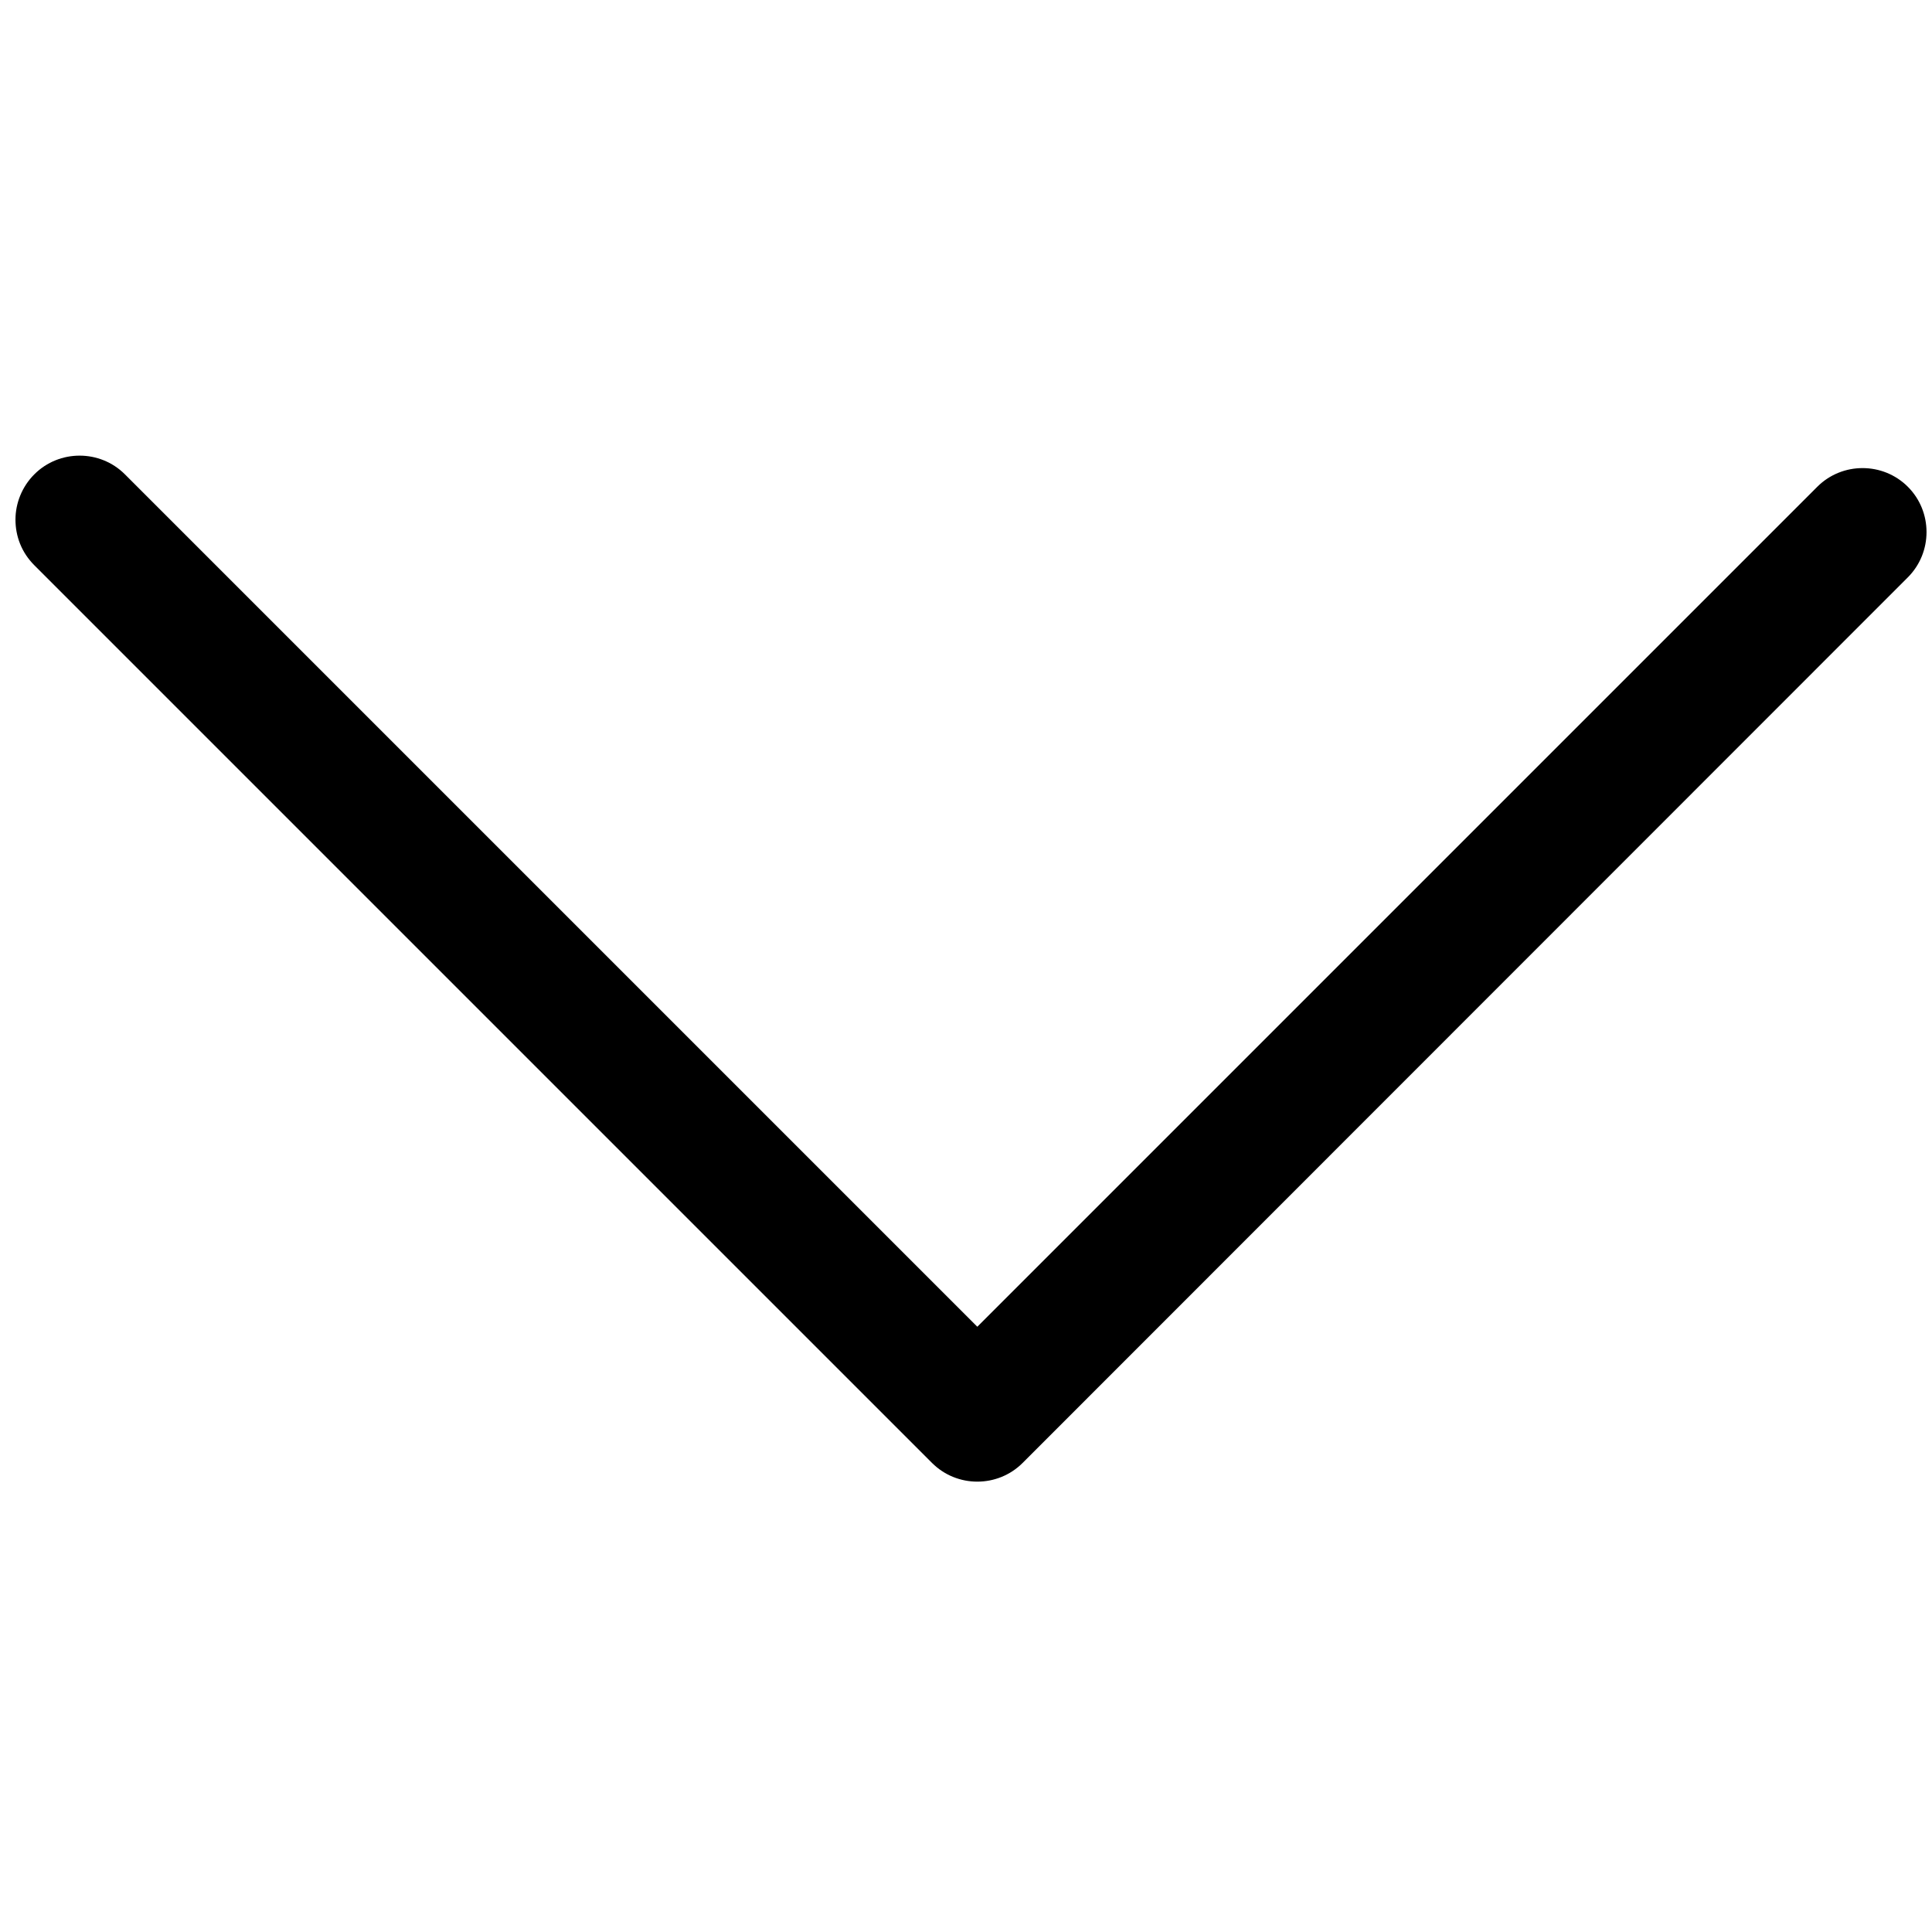
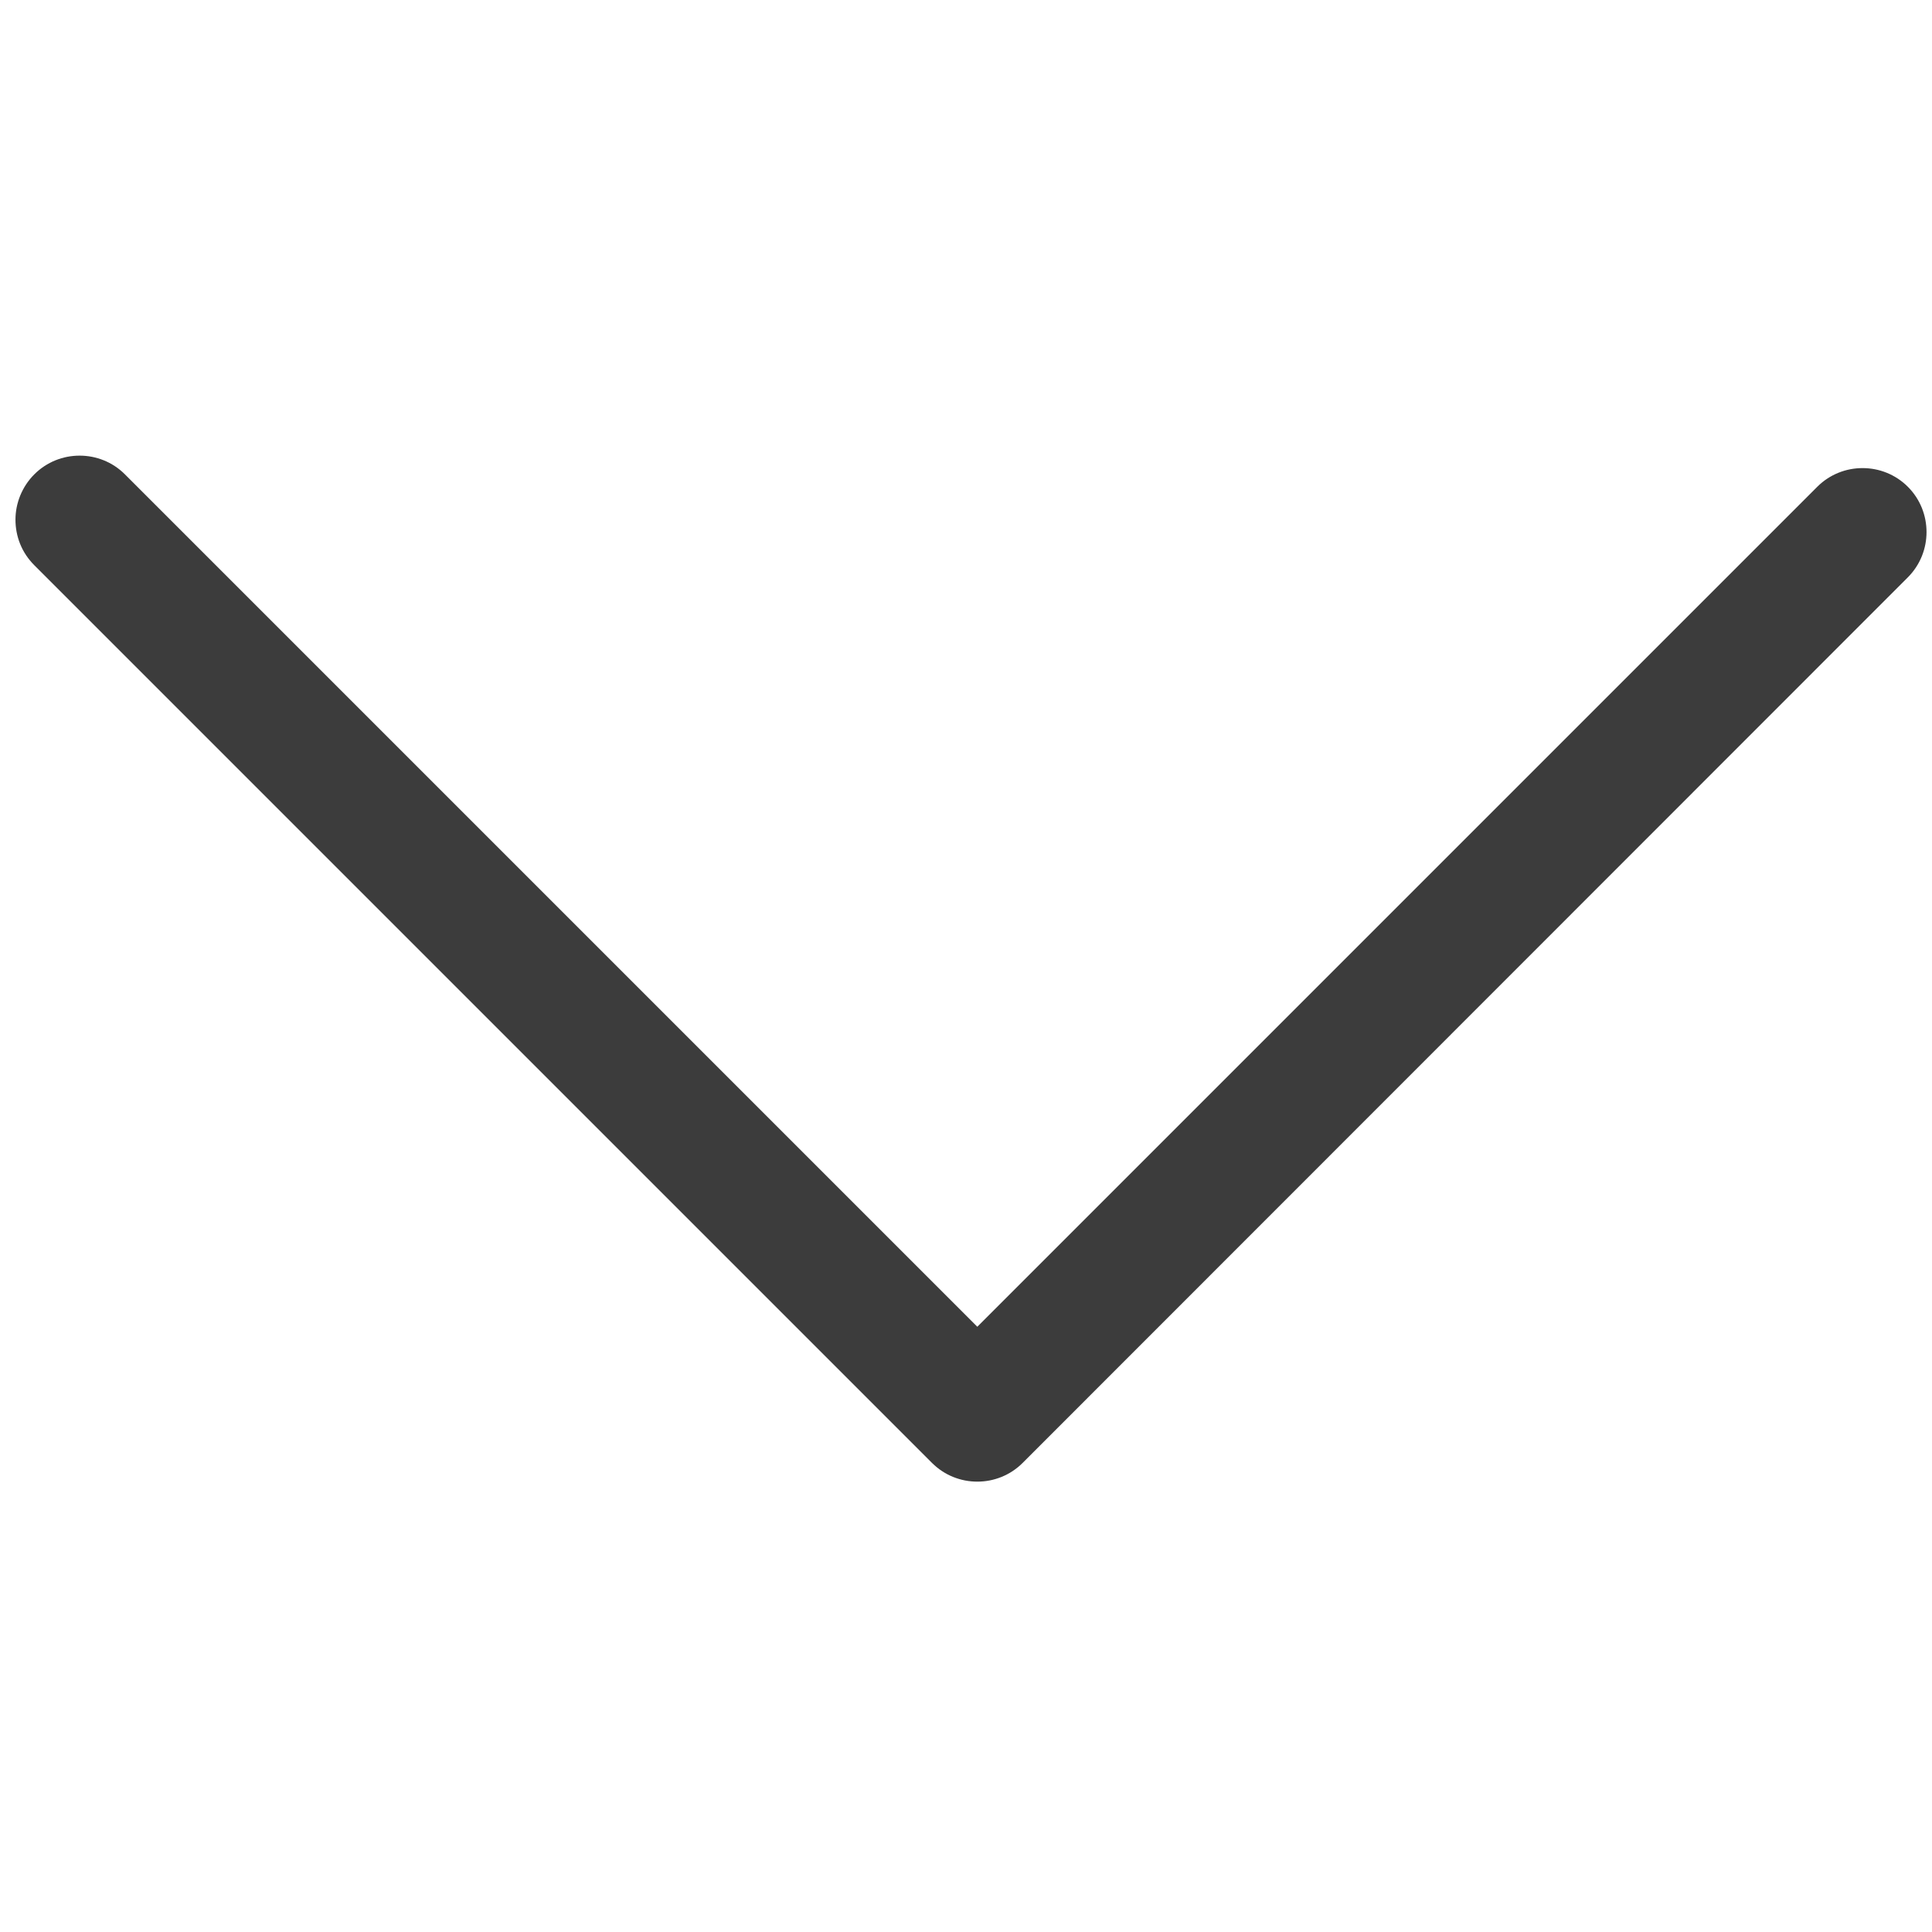
<svg xmlns="http://www.w3.org/2000/svg" width="1024px" height="1024px" viewBox="0 0 1024 1024">
-   <path d="M8.2 275.4c0-8.6 3.4-17.401 10-24.001 13.2-13.2 34.8-13.2 48 0l451.8 451.8 445.2-445.2c13.2-13.2 34.8-13.2 48 0s13.2 34.8 0 48L542 775.399c-13.2 13.2-34.8 13.2-48 0l-475.8-475.8c-6.8-6.8-10-15.4-10-24.199z" />
+   <path d="M8.2 275.4c0-8.6 3.4-17.401 10-24.001 13.2-13.2 34.8-13.2 48 0l451.8 451.8 445.2-445.2c13.2-13.2 34.8-13.2 48 0s13.2 34.8 0 48L542 775.399c-13.2 13.2-34.8 13.2-48 0l-475.8-475.8c-6.8-6.8-10-15.4-10-24.199z" fill="#3c3c3c" />
</svg>
